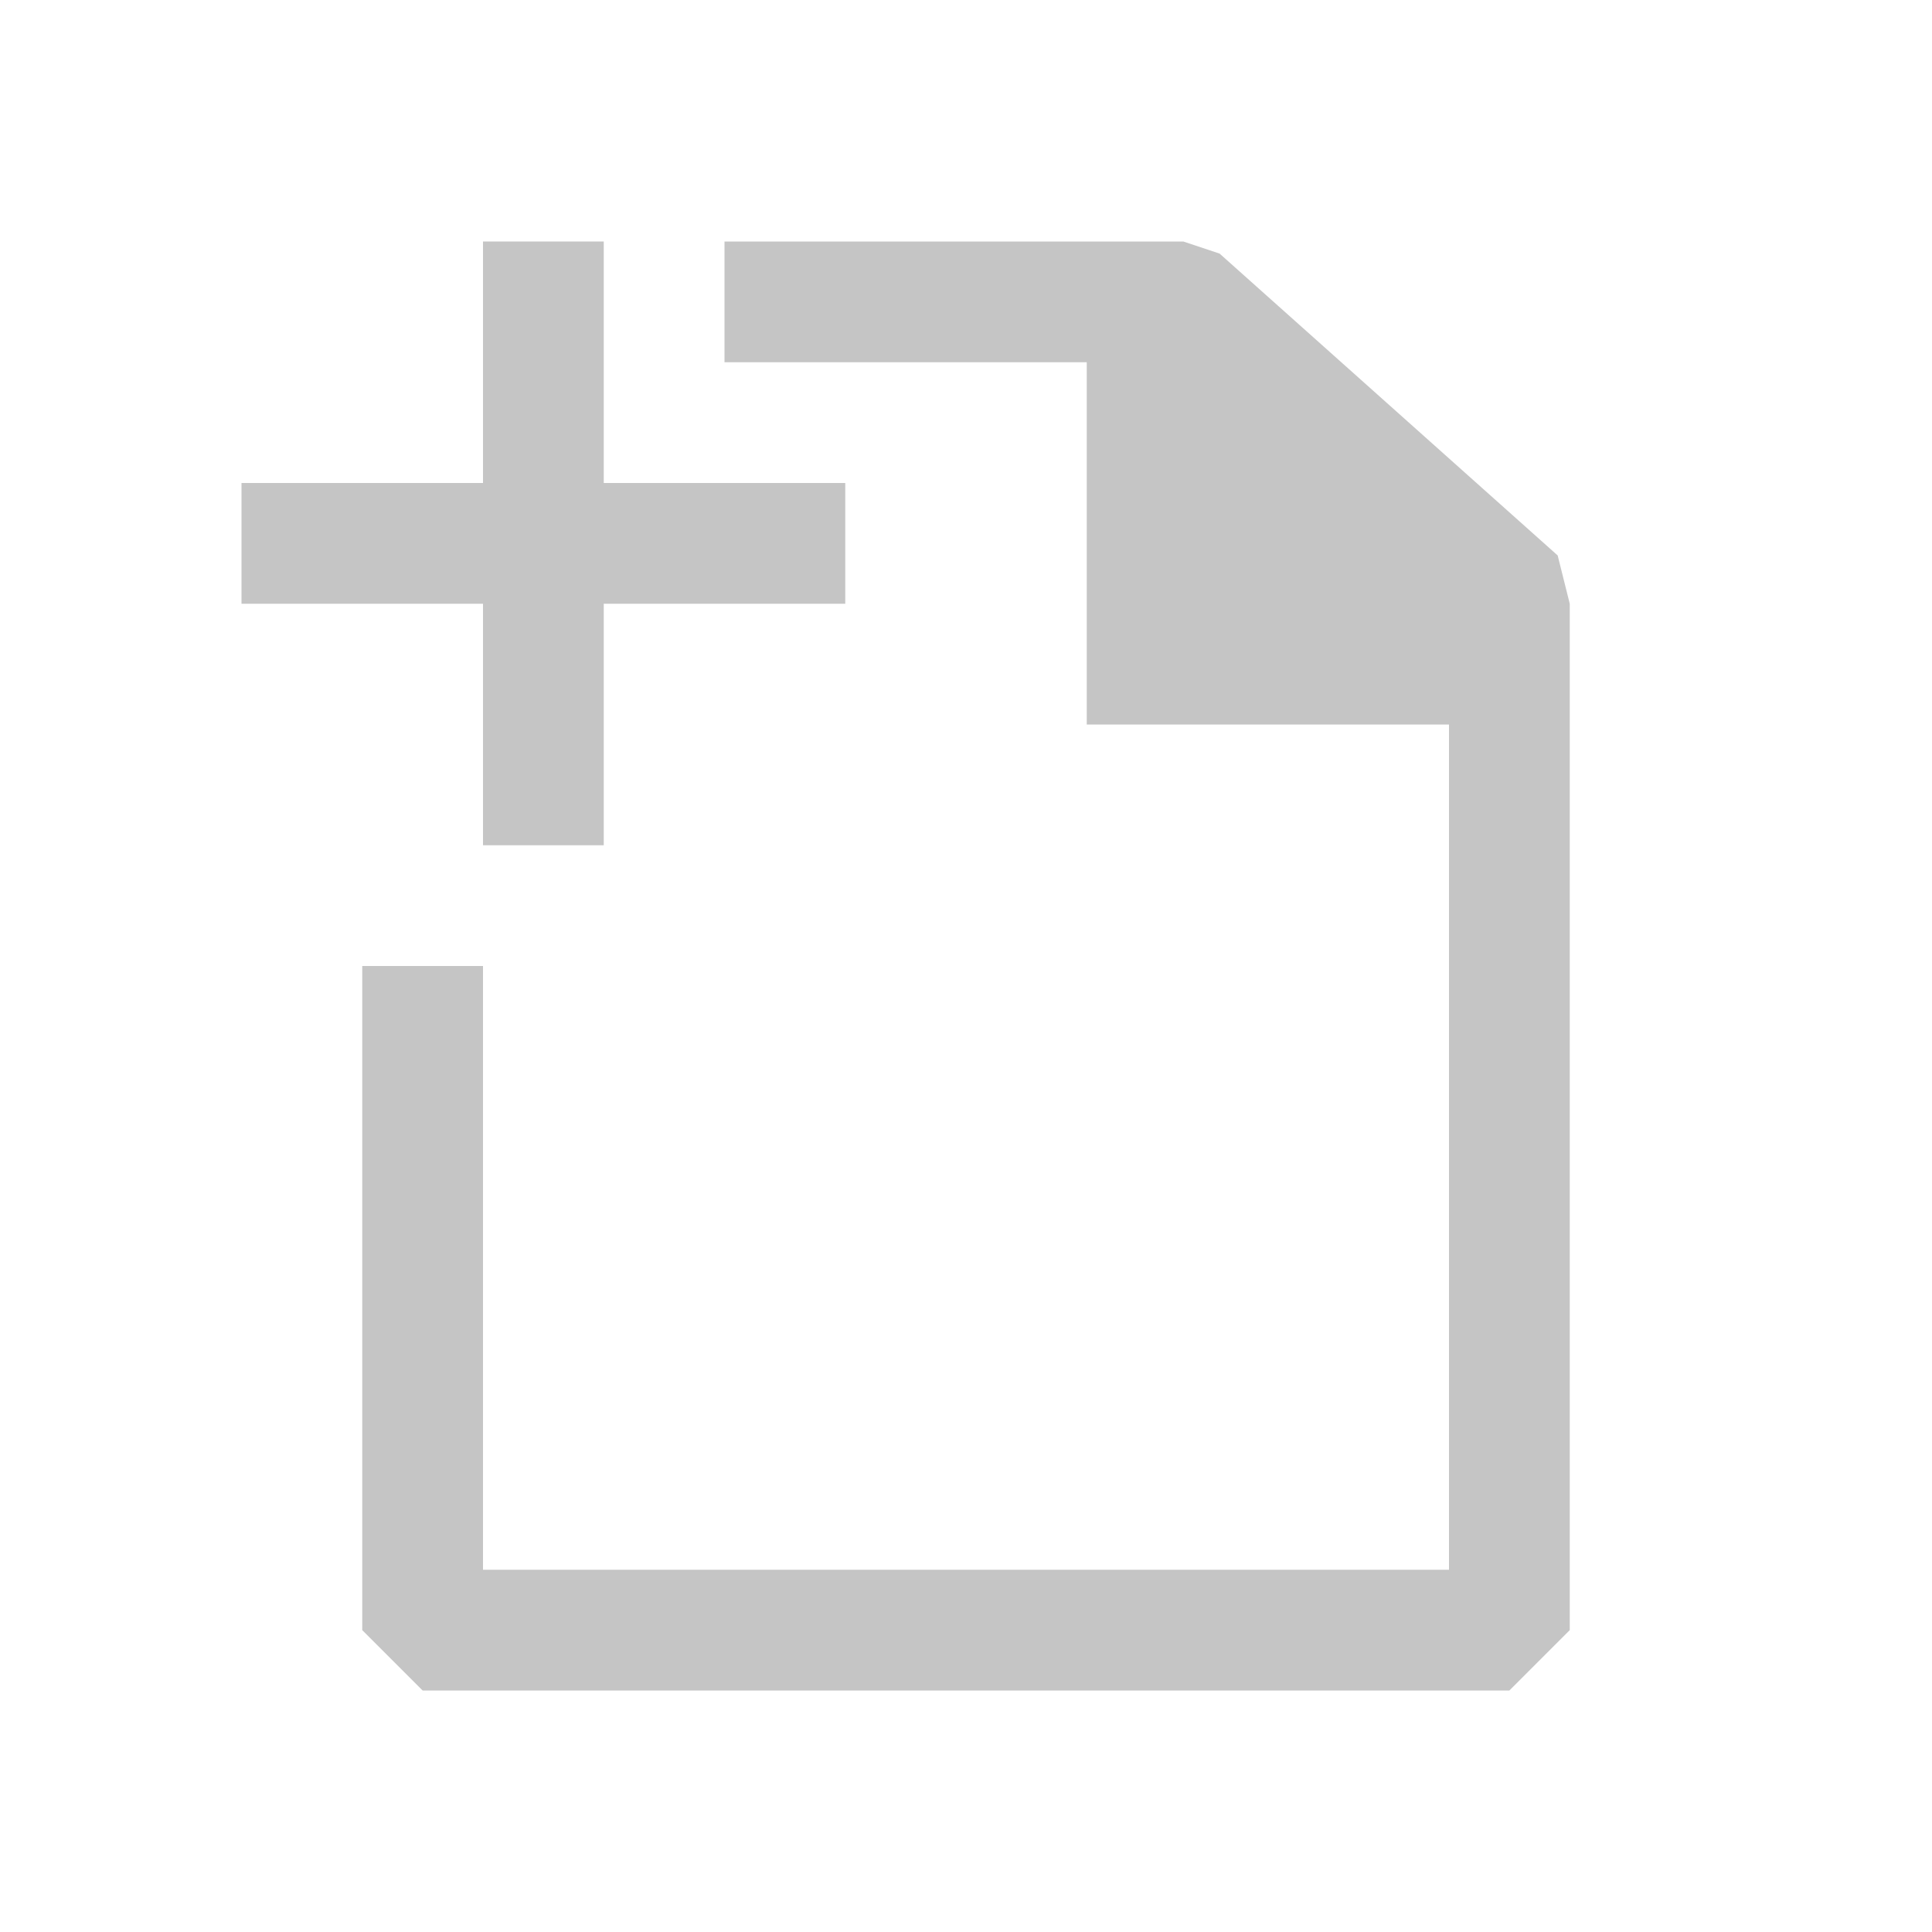
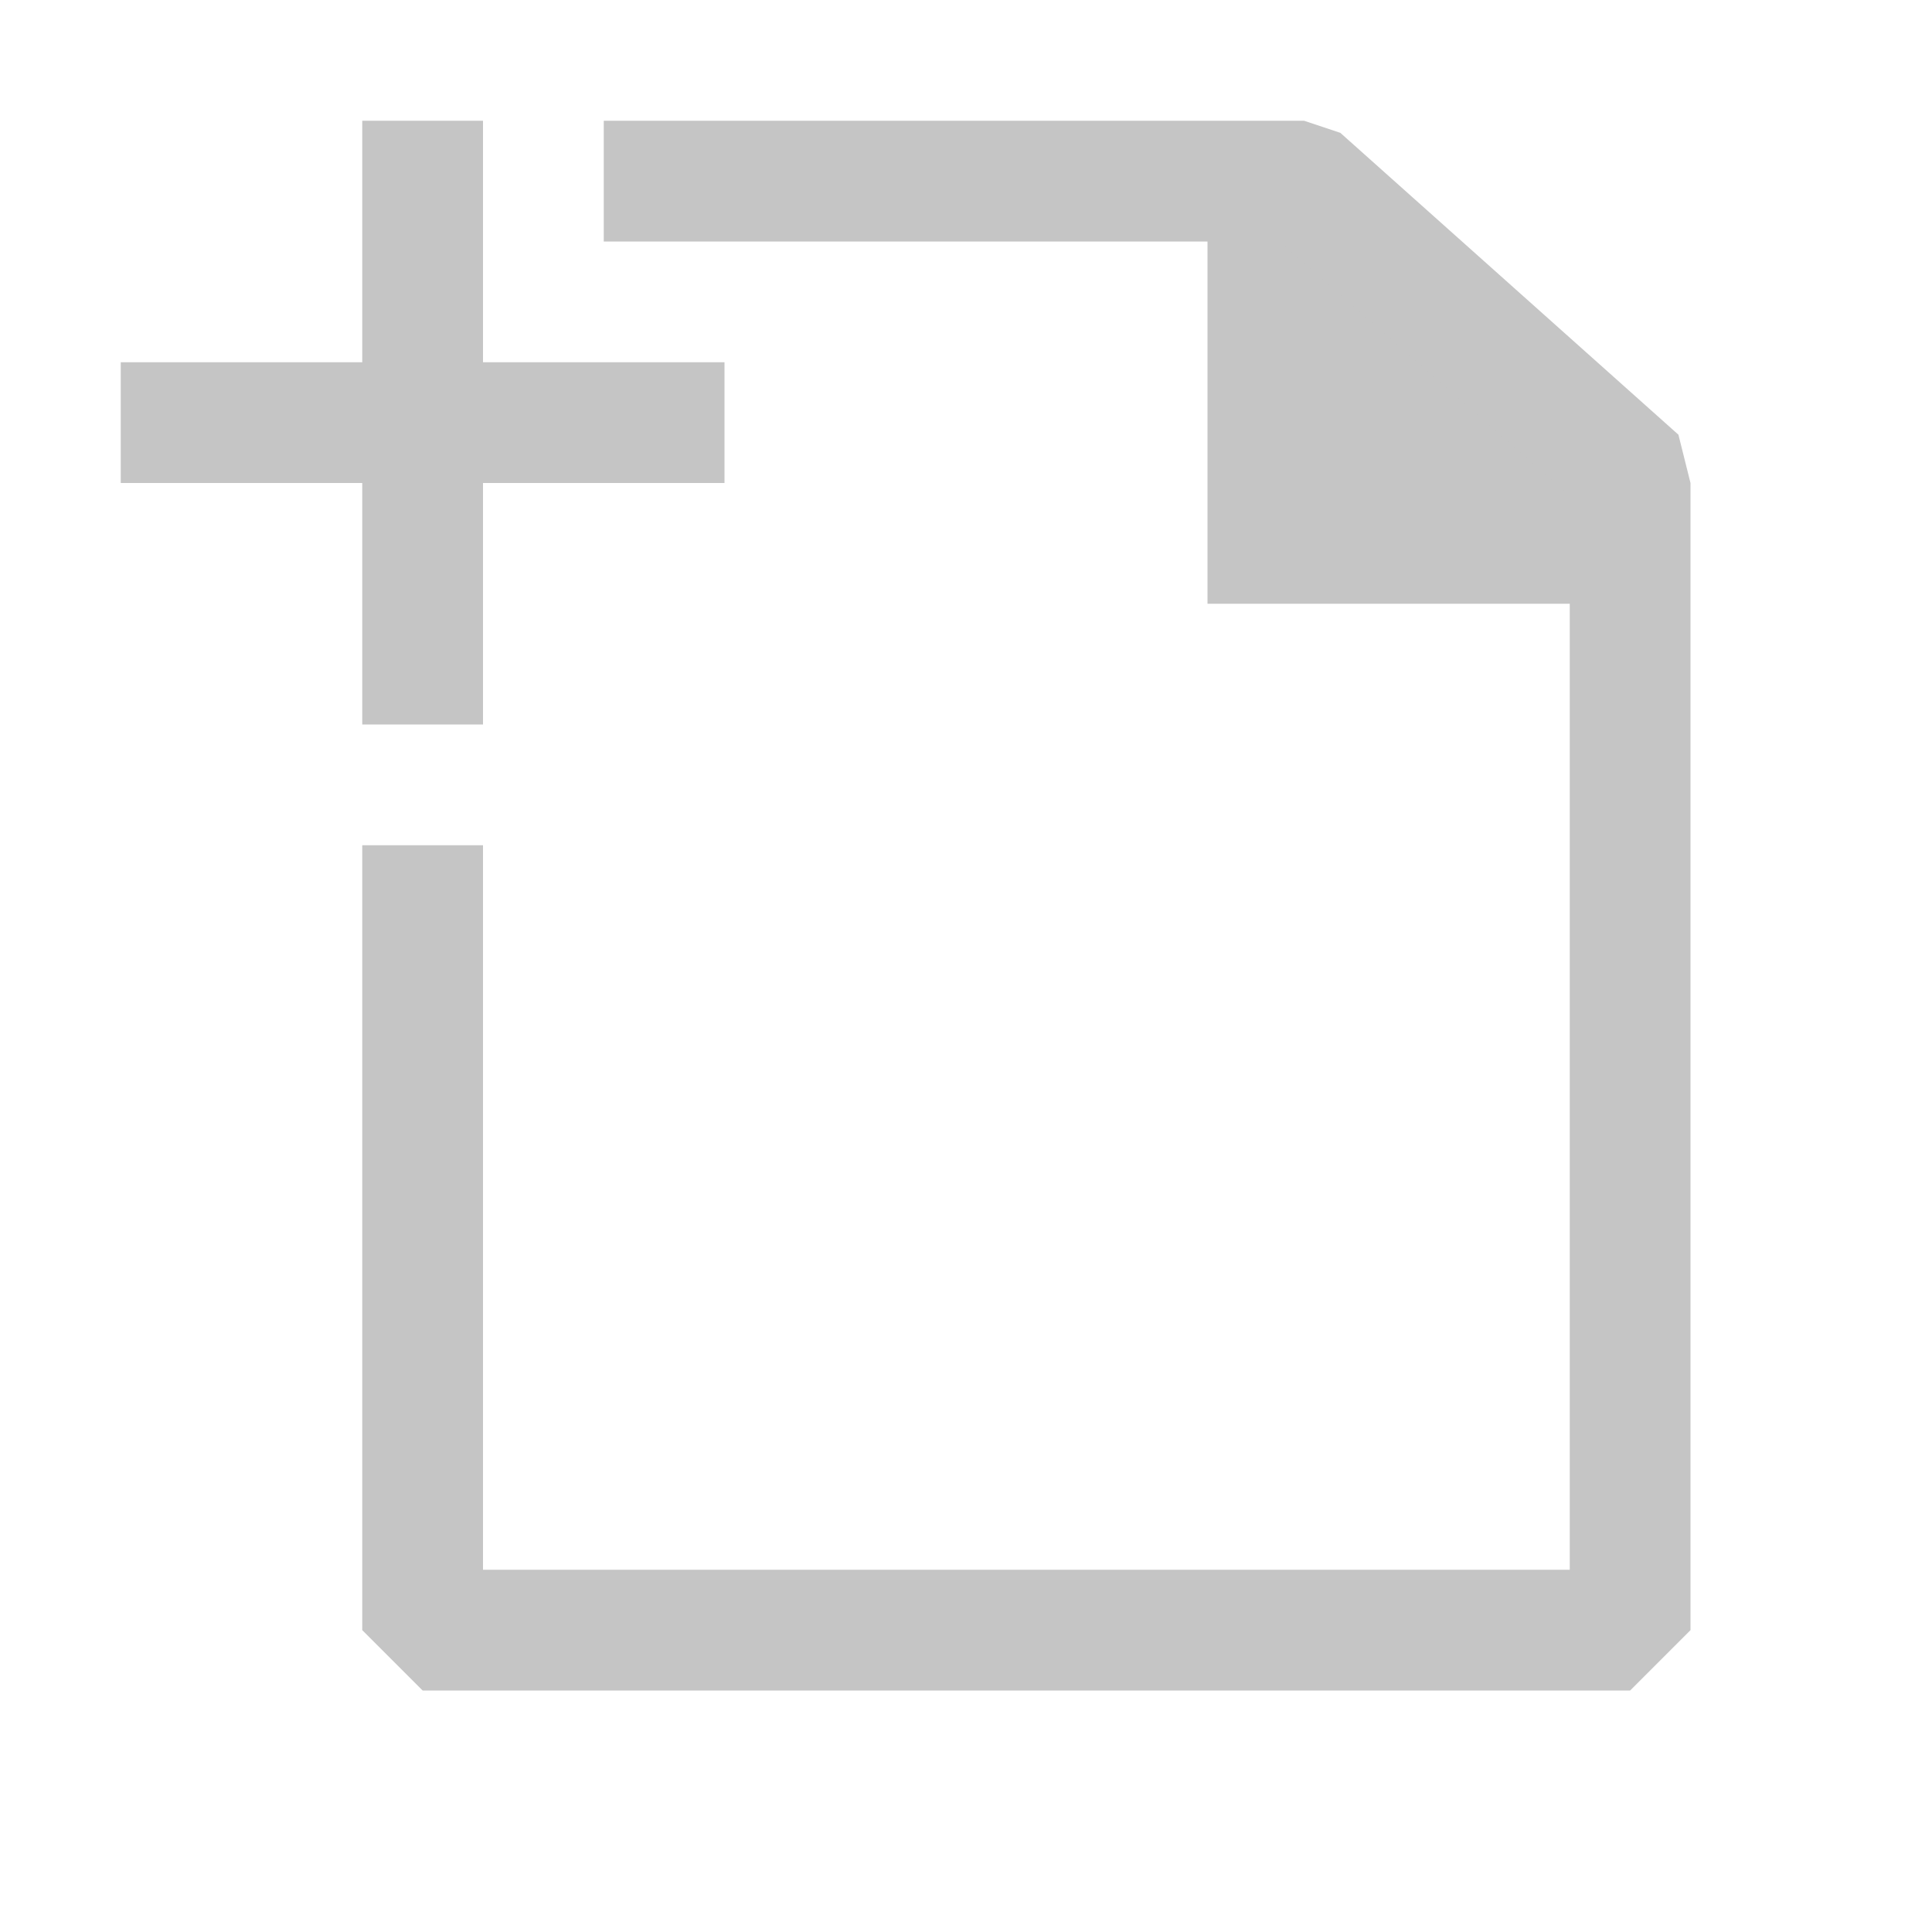
- <svg xmlns="http://www.w3.org/2000/svg" width="32" height="32" viewBox="0 0 32 32" fill="none">
-   <path d="M18 5.4V12H25V10.4L19.6 5.4H18Z" fill="#C5C5C5" />
-   <path d="M14 8H10V4H8V8H4V10H8V14H10V10H14V8Z" fill="#C5C5C5" />
-   <path d="M25.8 9.2L20.2 4.2L19.6 4H12V6H19.2L24 10.2V26H8V16H6V27L7 28H25L26 27V10L25.8 9.2Z" fill="#C5C5C5" />
+ <svg xmlns="http://www.w3.org/2000/svg" width="16" height="16" viewBox="0 0 16 16" fill="none">
+   <path d="M10 1.7V5H13.5V4.2L10.8 1.7H10Z" fill="#C5C5C5" />
+   <path d="M6 3H4V1H3V3H1V4H3V6H4V4H6V3Z" fill="#C5C5C5" />
+   <path d="M13.9 3.6L11.1 1.1L10.8 1H5V2H10.6L13 4.1V13H4V7H3V13.5L3.5 14H9H13.5L14 13.5V4L13.9 3.6Z" fill="#C5C5C5" />
</svg>
